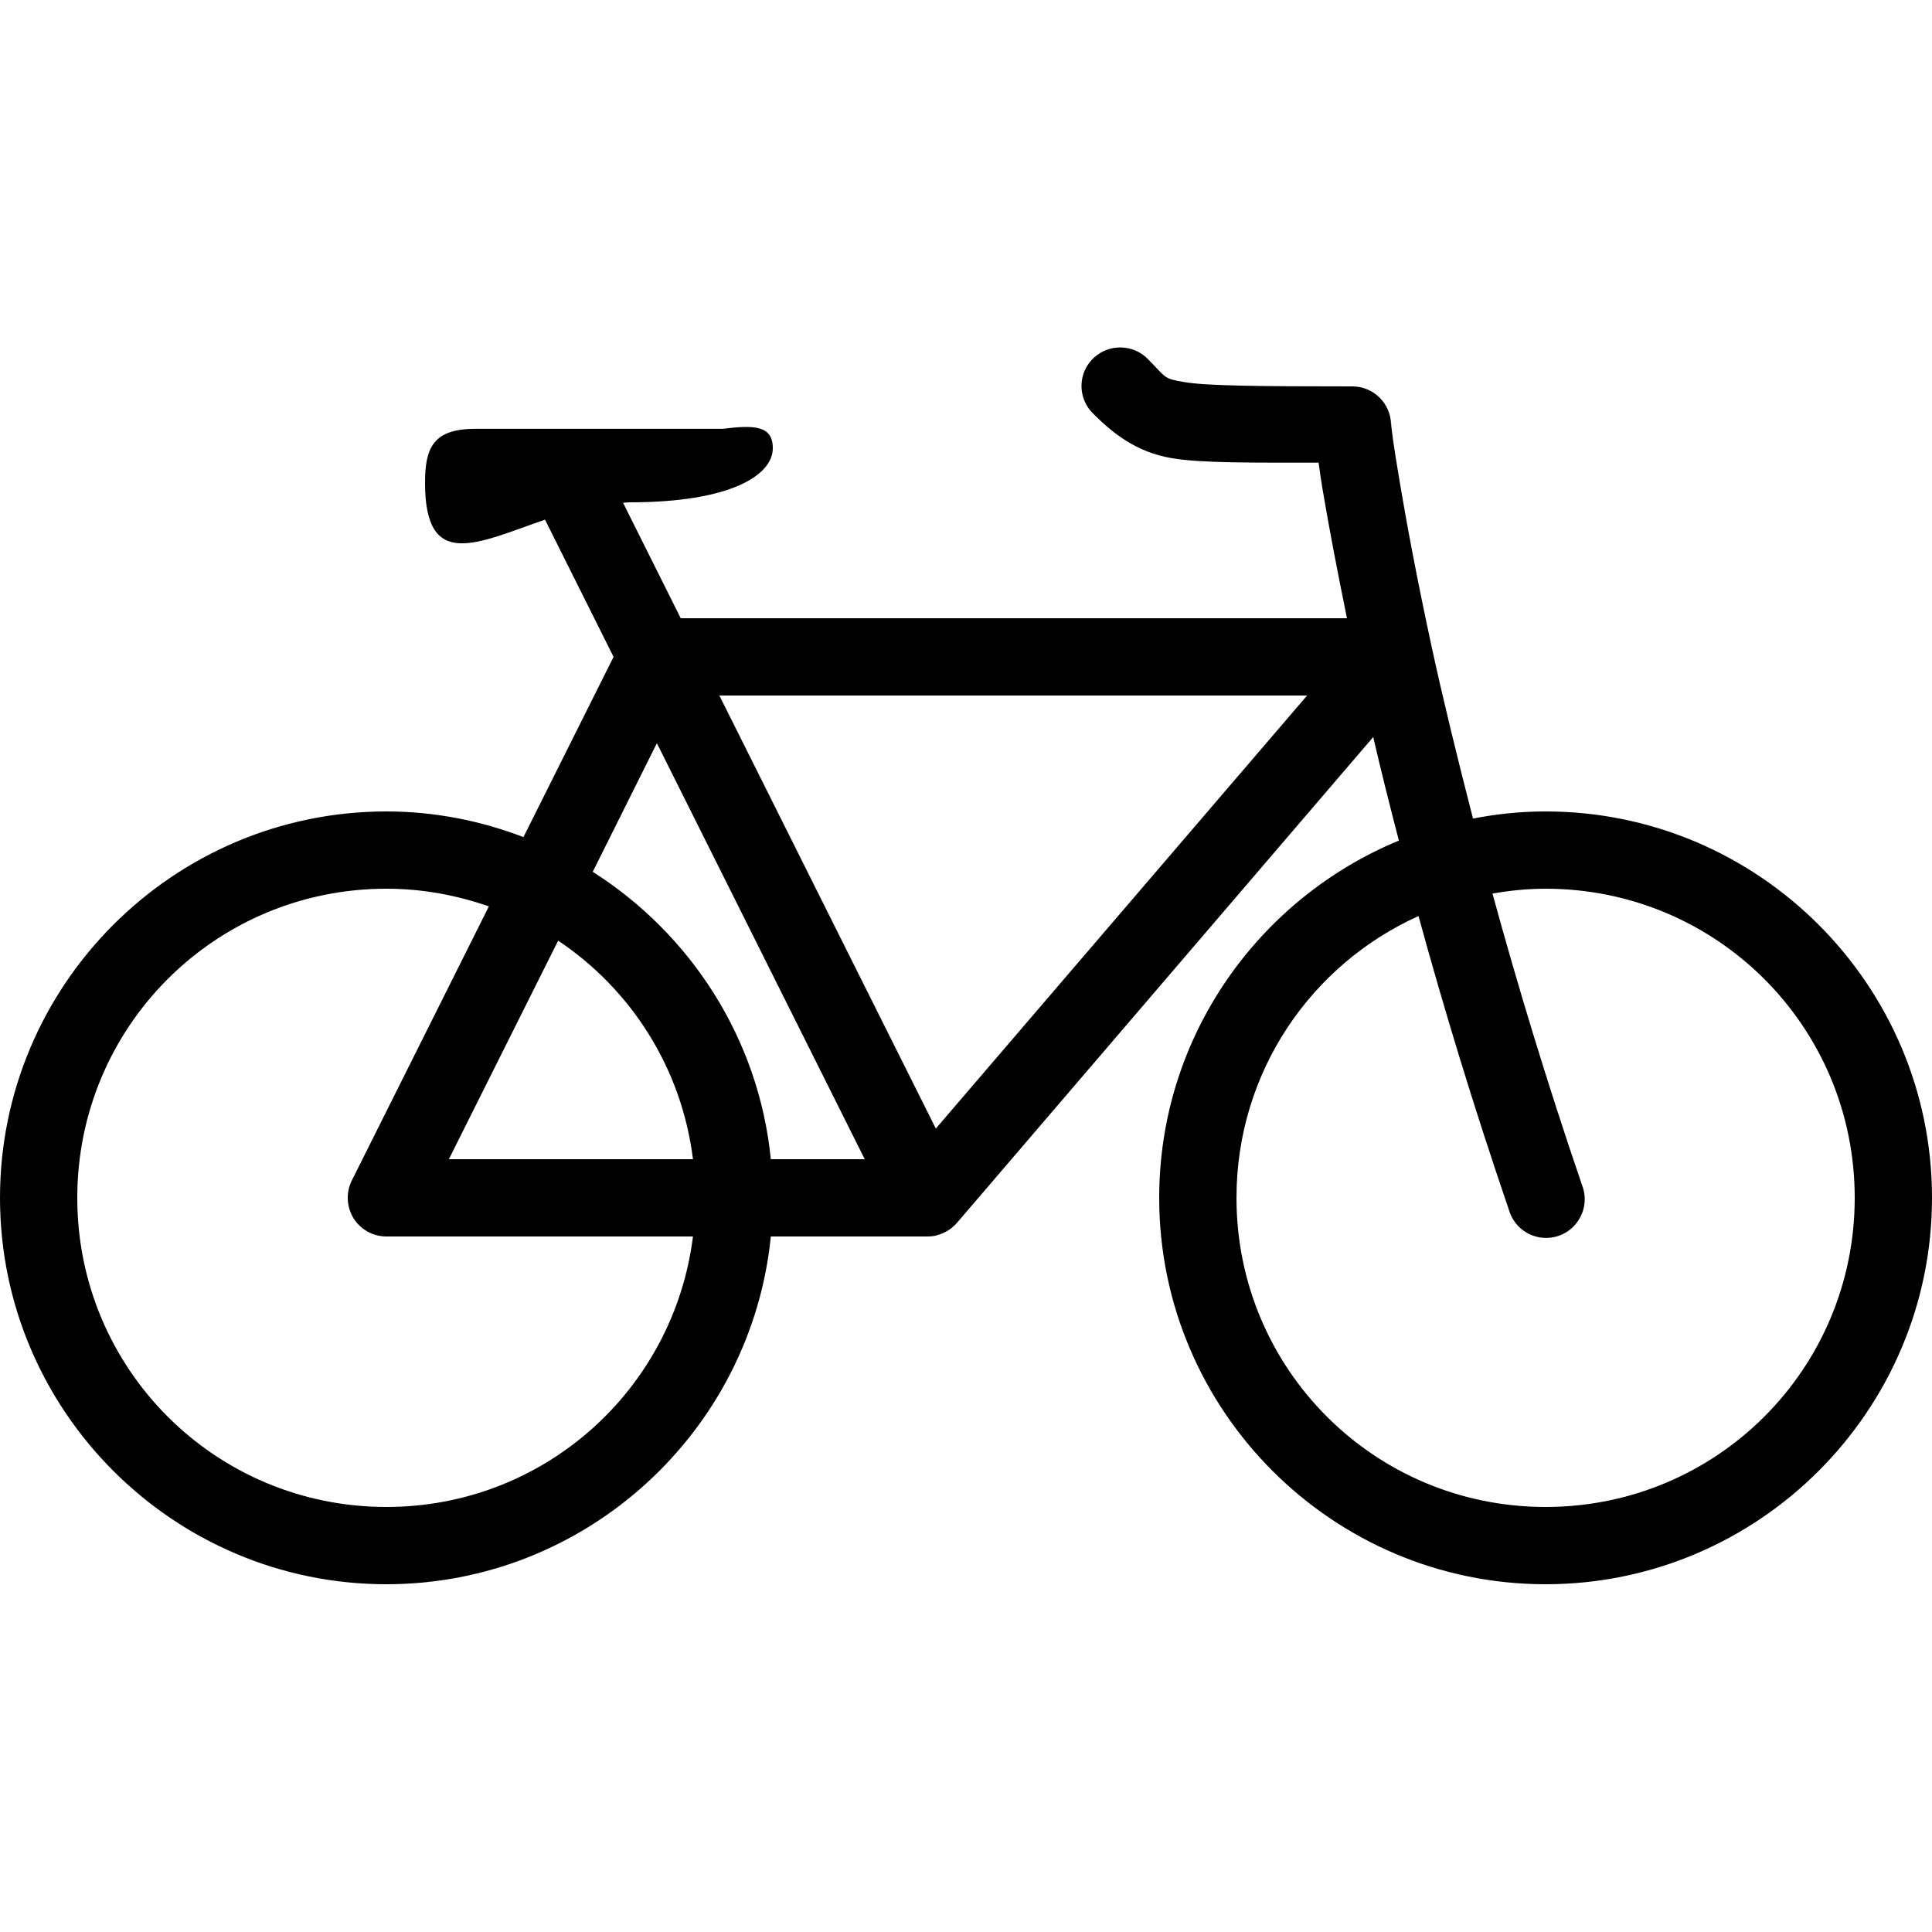
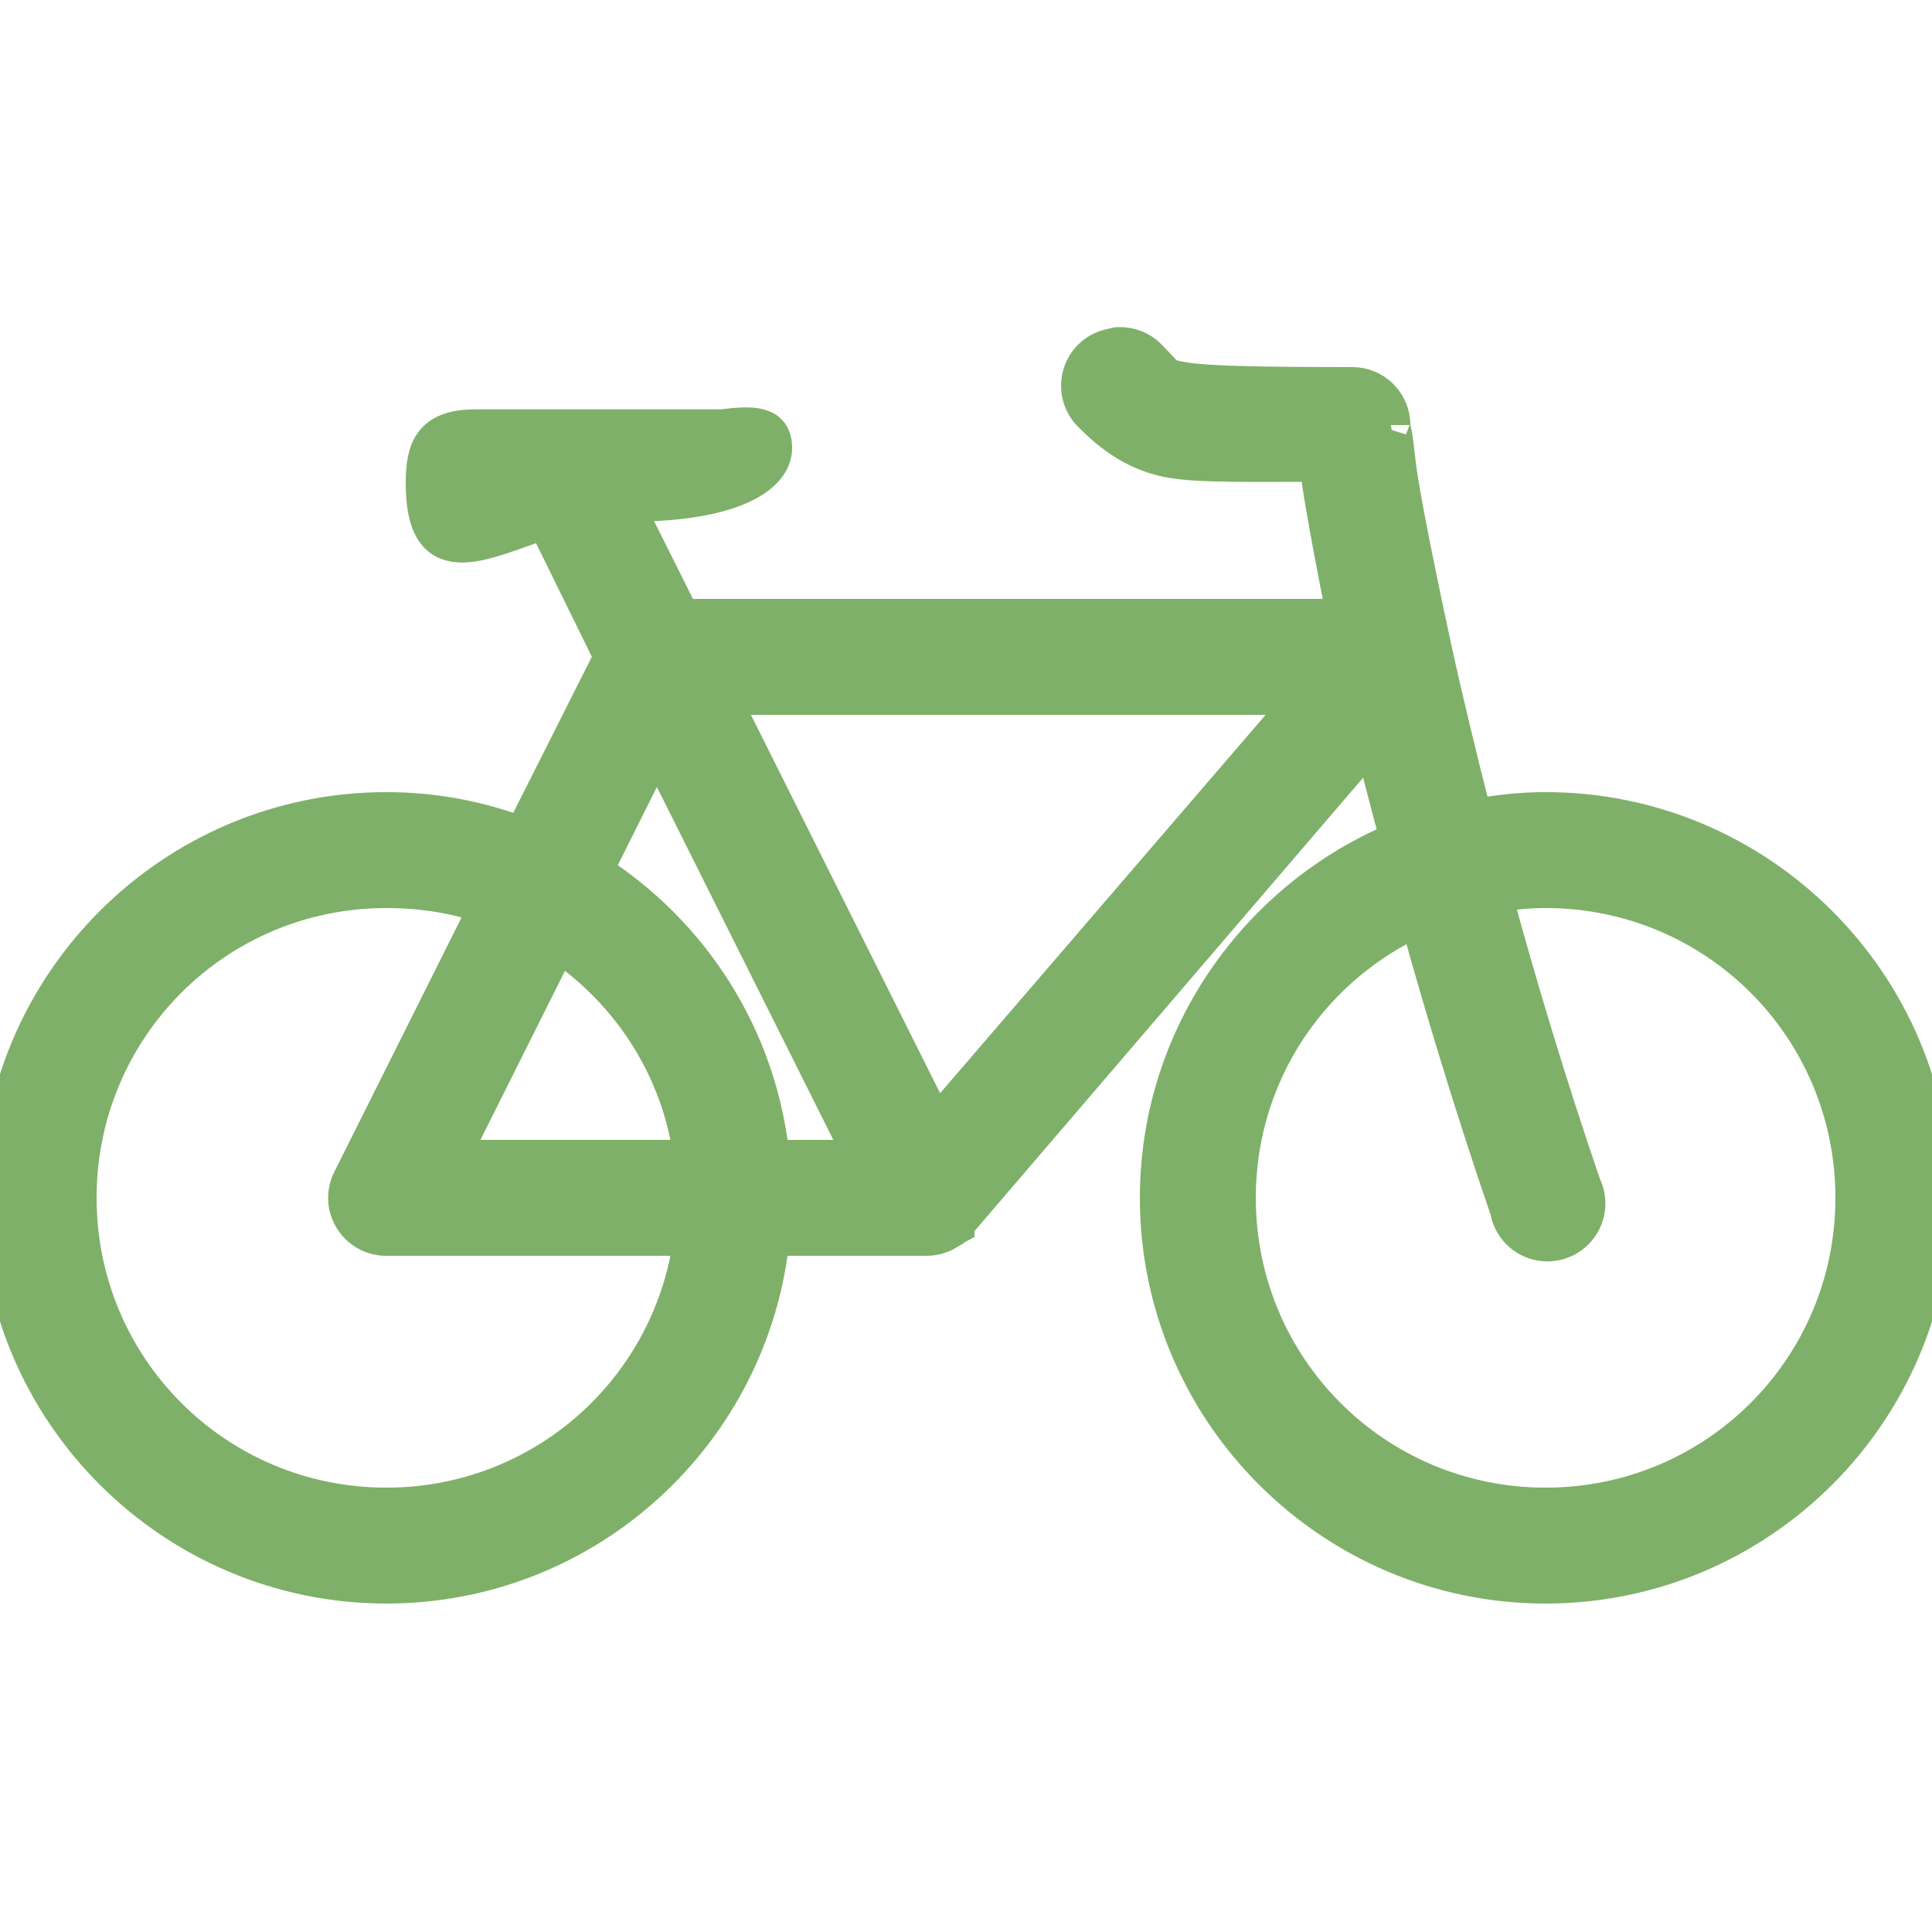
- <svg xmlns="http://www.w3.org/2000/svg" fill="#000000" width="64px" height="64px" viewBox="0 0 50 50">
+ <svg xmlns="http://www.w3.org/2000/svg" fill="#7FB069" width="64px" height="64px" viewBox="0 0 50 50" stroke="#7FB069">
  <g id="SVGRepo_bgCarrier" stroke-width="0" />
  <g id="SVGRepo_tracerCarrier" stroke-linecap="round" stroke-linejoin="round" />
  <g id="SVGRepo_iconCarrier">
-     <path d="M28.988 8.992C28.582 8.992 28.219 9.238 28.062 9.613C27.91 9.992 28 10.422 28.293 10.707C28.793 11.207 29.41 11.707 30.336 11.859C31.09 11.988 32.453 11.973 34.125 11.973C34.16 12.234 34.195 12.484 34.262 12.859C34.395 13.648 34.605 14.754 34.859 16L17.617 16L16.125 13.012C16.184 13.008 16.242 13 16.301 13C18.902 13 20 12.301 20 11.598C20 11 19.5 11 18.699 11.098L12.301 11.098C11.199 11.098 11 11.602 11 12.5C11 14.793 12.355 14.051 14.105 13.449L15.879 17L13.547 21.664C12.445 21.242 11.25 21 10 21C4.488 21 0 25.488 0 31C0 36.512 4.488 41 10 41C15.172 41 19.445 37.043 19.949 32L23.992 32C23.996 32 23.996 32 24 32C24.004 32 24.012 32 24.016 32C24.043 32 24.07 31.996 24.098 31.996C24.129 31.992 24.16 31.988 24.191 31.984C24.195 31.98 24.195 31.98 24.199 31.98C24.23 31.973 24.258 31.965 24.289 31.957C24.293 31.957 24.293 31.957 24.297 31.953C24.324 31.945 24.355 31.938 24.383 31.922C24.387 31.922 24.387 31.922 24.391 31.922C24.418 31.91 24.445 31.895 24.473 31.879C24.477 31.879 24.477 31.879 24.48 31.875C24.508 31.863 24.531 31.848 24.559 31.828C24.559 31.828 24.559 31.828 24.562 31.828C24.59 31.809 24.613 31.789 24.641 31.77C24.641 31.77 24.645 31.766 24.645 31.766C24.652 31.758 24.66 31.75 24.672 31.738C24.688 31.727 24.703 31.711 24.719 31.699C24.727 31.688 24.734 31.68 24.742 31.672C24.75 31.664 24.754 31.656 24.762 31.652L35.539 19.074C35.734 19.918 35.957 20.812 36.203 21.754C32.566 23.258 30 26.832 30 31C30 36.512 34.488 41 40 41C45.512 41 50 36.512 50 31C50 25.488 45.512 21 40 21C39.355 21 38.73 21.066 38.121 21.184C37.703 19.562 37.332 18.035 37.051 16.738C36.668 14.965 36.402 13.531 36.234 12.527C36.148 12.023 36.086 11.625 36.047 11.352C36.031 11.215 36.016 11.105 36.008 11.035C36 10.965 36 10.852 36 11C36 10.449 35.551 10 35 10C32.5 10 31.238 9.984 30.664 9.891C30.09 9.793 30.207 9.793 29.707 9.293C29.52 9.098 29.262 8.992 28.988 8.992 Z M 18.617 18L33.828 18L24.219 29.207 Z M 17 19.234L22.379 30L19.949 30C19.637 26.871 17.867 24.168 15.34 22.562 Z M 10 23C10.934 23 11.82 23.168 12.652 23.457L9.105 30.551C8.949 30.863 8.969 31.23 9.148 31.527C9.332 31.82 9.652 32 10 32L17.934 32C17.441 35.953 14.09 39 10 39C5.57 39 2 35.43 2 31C2 26.57 5.57 23 10 23 Z M 40 23C44.43 23 48 26.57 48 31C48 35.43 44.43 39 40 39C35.57 39 32 35.43 32 31C32 27.746 33.93 24.961 36.711 23.707C37.352 26.047 38.125 28.605 39.055 31.324C39.16 31.676 39.449 31.941 39.809 32.016C40.168 32.09 40.539 31.965 40.773 31.684C41.012 31.402 41.078 31.02 40.945 30.676C40.023 27.98 39.258 25.438 38.625 23.125C39.074 23.047 39.531 23 40 23 Z M 14.445 24.344C16.328 25.602 17.641 27.637 17.934 30L11.617 30Z" />
+     <path d="M28.906 8.969C28.863 8.977 28.82 8.988 28.781 9C28.406 9.066 28.105 9.34 28 9.703C27.895 10.07 28.004 10.461 28.281 10.719C28.781 11.219 29.418 11.719 30.344 11.875C31.098 12 32.453 11.969 34.125 11.969C34.164 12.227 34.188 12.473 34.25 12.844C34.383 13.633 34.586 14.75 34.844 16L17.625 16L16.125 13C16.184 12.996 16.254 13 16.312 13C18.914 13 20 12.293 20 11.594C20 10.992 19.488 10.992 18.688 11.094L12.312 11.094C11.211 11.094 11 11.602 11 12.5C11 14.801 12.367 14.039 14.125 13.438L15.875 17L13.531 21.656C12.43 21.234 11.246 21 10 21C4.488 21 0 25.488 0 31C0 36.512 4.488 41 10 41C15.176 41 19.438 37.047 19.938 32L24 32C24.203 31.996 24.398 31.93 24.562 31.812C24.582 31.805 24.605 31.793 24.625 31.781C24.637 31.77 24.645 31.762 24.656 31.75C24.676 31.742 24.699 31.73 24.719 31.719C24.719 31.707 24.719 31.699 24.719 31.688C24.73 31.676 24.738 31.668 24.75 31.656C24.785 31.617 24.816 31.574 24.844 31.531L35.531 19.062C35.73 19.906 35.973 20.805 36.219 21.75C32.582 23.25 30 26.832 30 31C30 36.512 34.488 41 40 41C45.512 41 50 36.512 50 31C50 25.488 45.512 21 40 21C39.355 21 38.734 21.07 38.125 21.188C37.711 19.566 37.344 18.047 37.062 16.75C36.68 14.977 36.387 13.539 36.219 12.531C36.133 12.027 36.102 11.617 36.062 11.344C36.043 11.207 36.008 11.102 36 11.031C35.992 10.961 36 10.852 36 11C36 10.449 35.551 10 35 10C32.5 10 31.23 9.969 30.656 9.875C30.082 9.781 30.219 9.781 29.719 9.281C29.512 9.059 29.211 8.945 28.906 8.969 Z M 18.625 18L33.844 18L24.219 29.188 Z M 17 19.25L22.375 30L19.938 30C19.629 26.867 17.875 24.172 15.344 22.562 Z M 10 23C10.934 23 11.824 23.145 12.656 23.438L9.094 30.562C8.941 30.875 8.961 31.242 9.148 31.535C9.332 31.824 9.652 32.004 10 32L17.938 32C17.445 35.953 14.09 39 10 39C5.57 39 2 35.43 2 31C2 26.57 5.57 23 10 23 Z M 40 23C44.43 23 48 26.57 48 31C48 35.43 44.43 39 40 39C35.57 39 32 35.43 32 31C32 27.742 33.938 24.969 36.719 23.719C37.363 26.051 38.133 28.598 39.062 31.312C39.129 31.703 39.418 32.016 39.797 32.113C40.18 32.211 40.582 32.078 40.828 31.77C41.074 31.461 41.117 31.039 40.938 30.688C40.016 27.992 39.254 25.441 38.625 23.125C39.07 23.047 39.531 23 40 23 Z M 14.438 24.375C16.316 25.633 17.645 27.645 17.938 30L11.625 30Z" />
  </g>
</svg>
